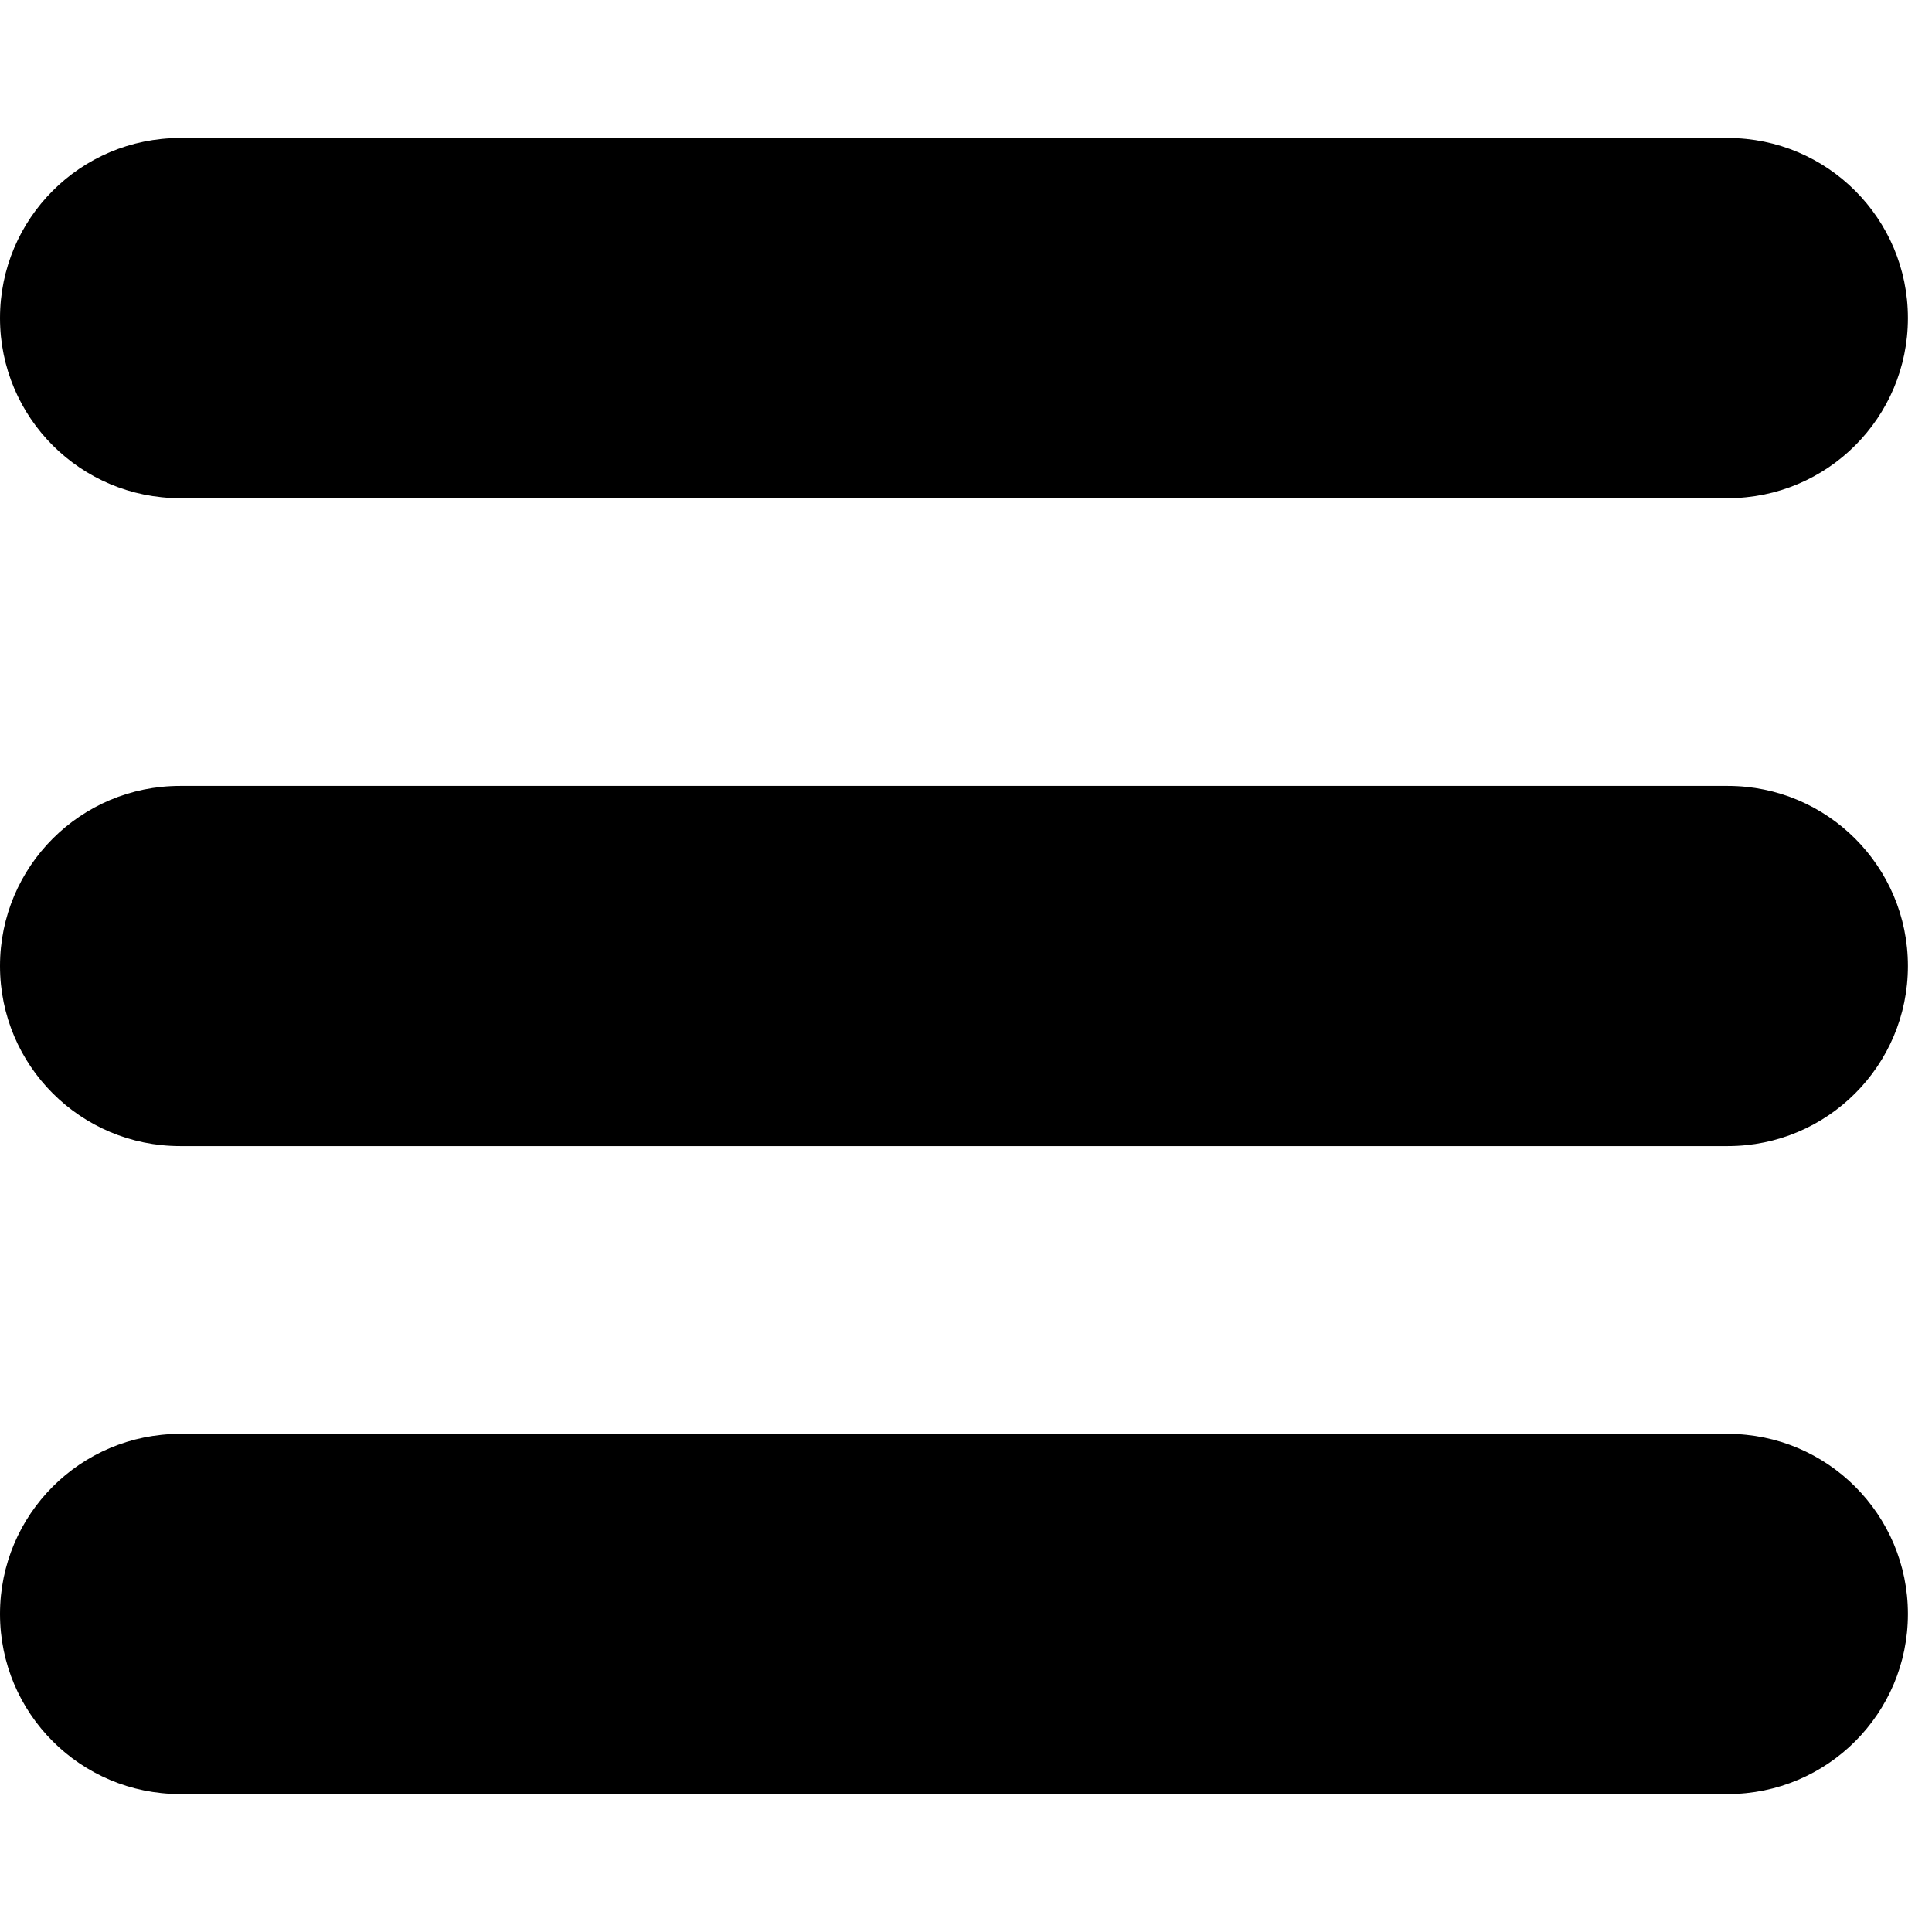
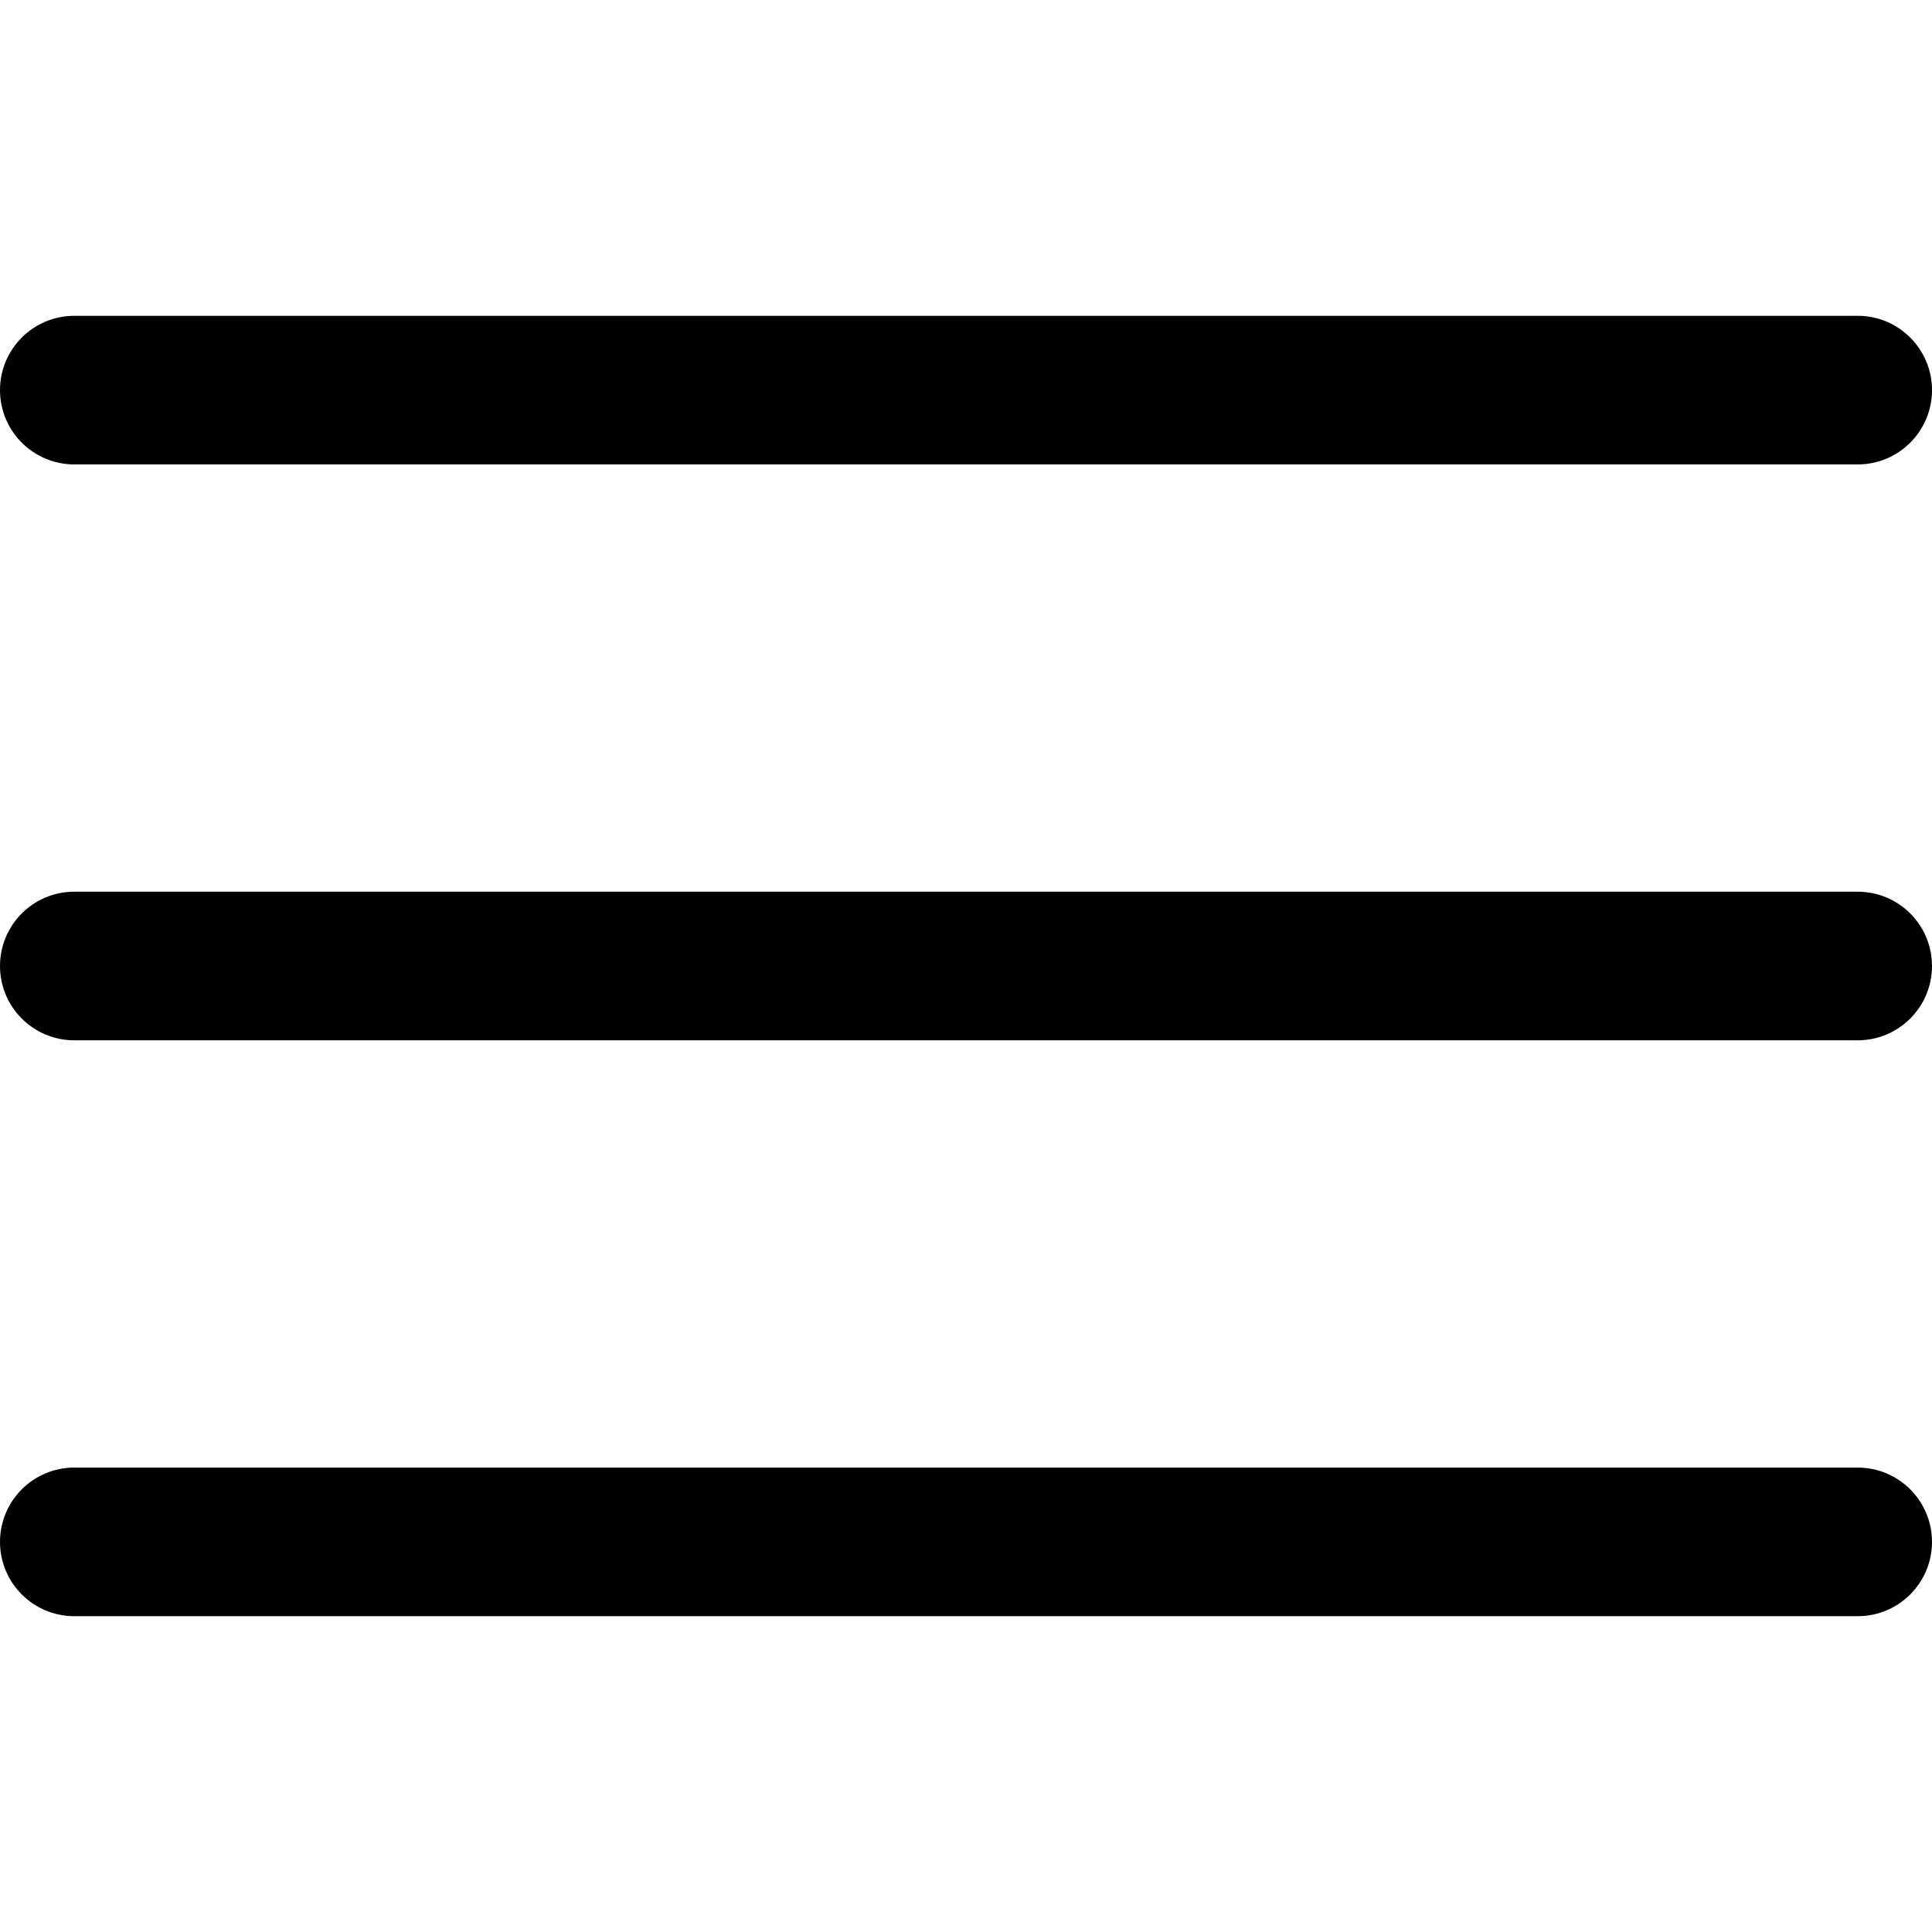
- <svg xmlns="http://www.w3.org/2000/svg" fill="#000000" width="800px" height="800px" viewBox="0 -2 28 28">
-   <path d="m2.61 0h22.431c1.441 0 2.61 1.168 2.61 2.61s-1.168 2.61-2.61 2.61h-22.431c-1.441 0-2.61-1.168-2.61-2.61s1.168-2.61 2.61-2.61z" />
-   <path d="m2.61 9.39h22.431c1.441 0 2.61 1.168 2.61 2.61s-1.168 2.61-2.61 2.61h-22.431c-1.441 0-2.61-1.168-2.61-2.61s1.168-2.61 2.61-2.61z" />
-   <path d="m2.61 18.781h22.431c1.441 0 2.61 1.168 2.61 2.61s-1.168 2.61-2.61 2.61h-22.431c-1.441 0-2.61-1.168-2.61-2.61s1.168-2.61 2.61-2.61z" />
+ <svg xmlns="http://www.w3.org/2000/svg" fill="#000000" width="800px" height="800px" viewBox="0 0 52 52" data-name="Layer 1" id="Layer_1">
+   <path d="M50,12.5H2a2,2,0,0,1,0-4H50a2,2,0,0,1,0,4Z" />
+   <path d="M50,28H2a2,2,0,0,1,0-4H50a2,2,0,0,1,0,4Z" />
+   <path d="M50,43.5H2a2,2,0,0,1,0-4H50a2,2,0,0,1,0,4Z" />
</svg>
